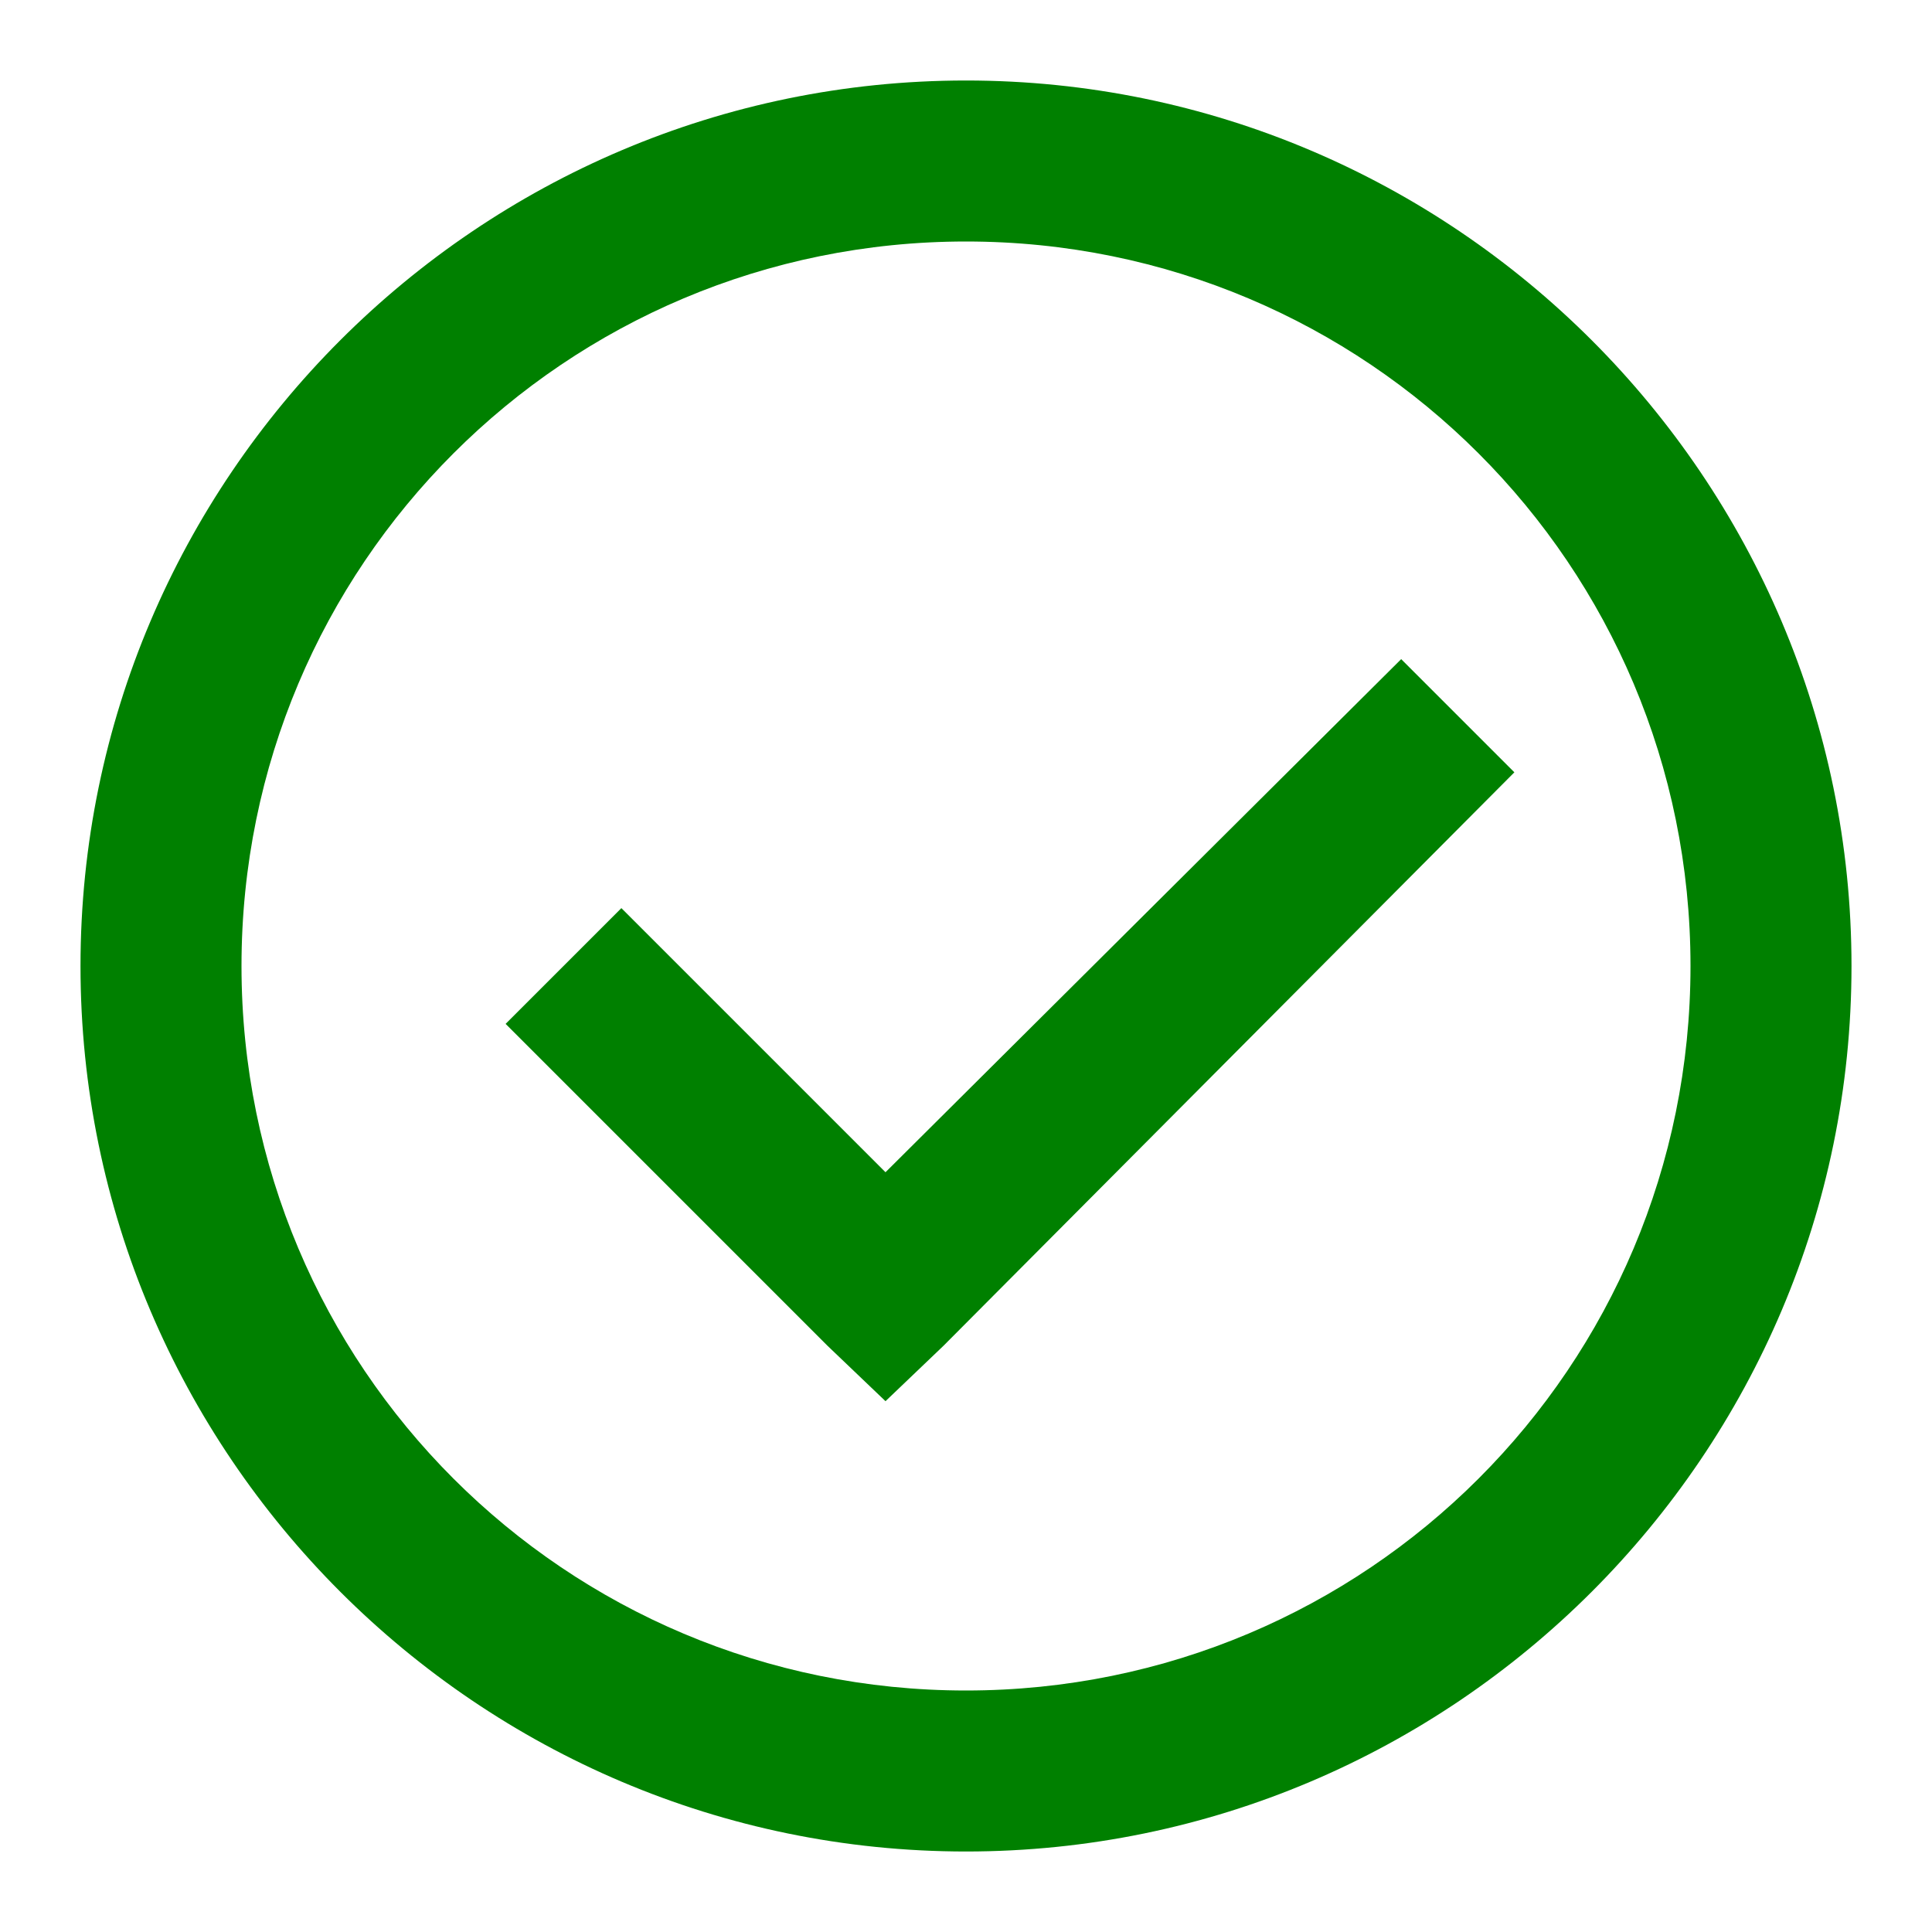
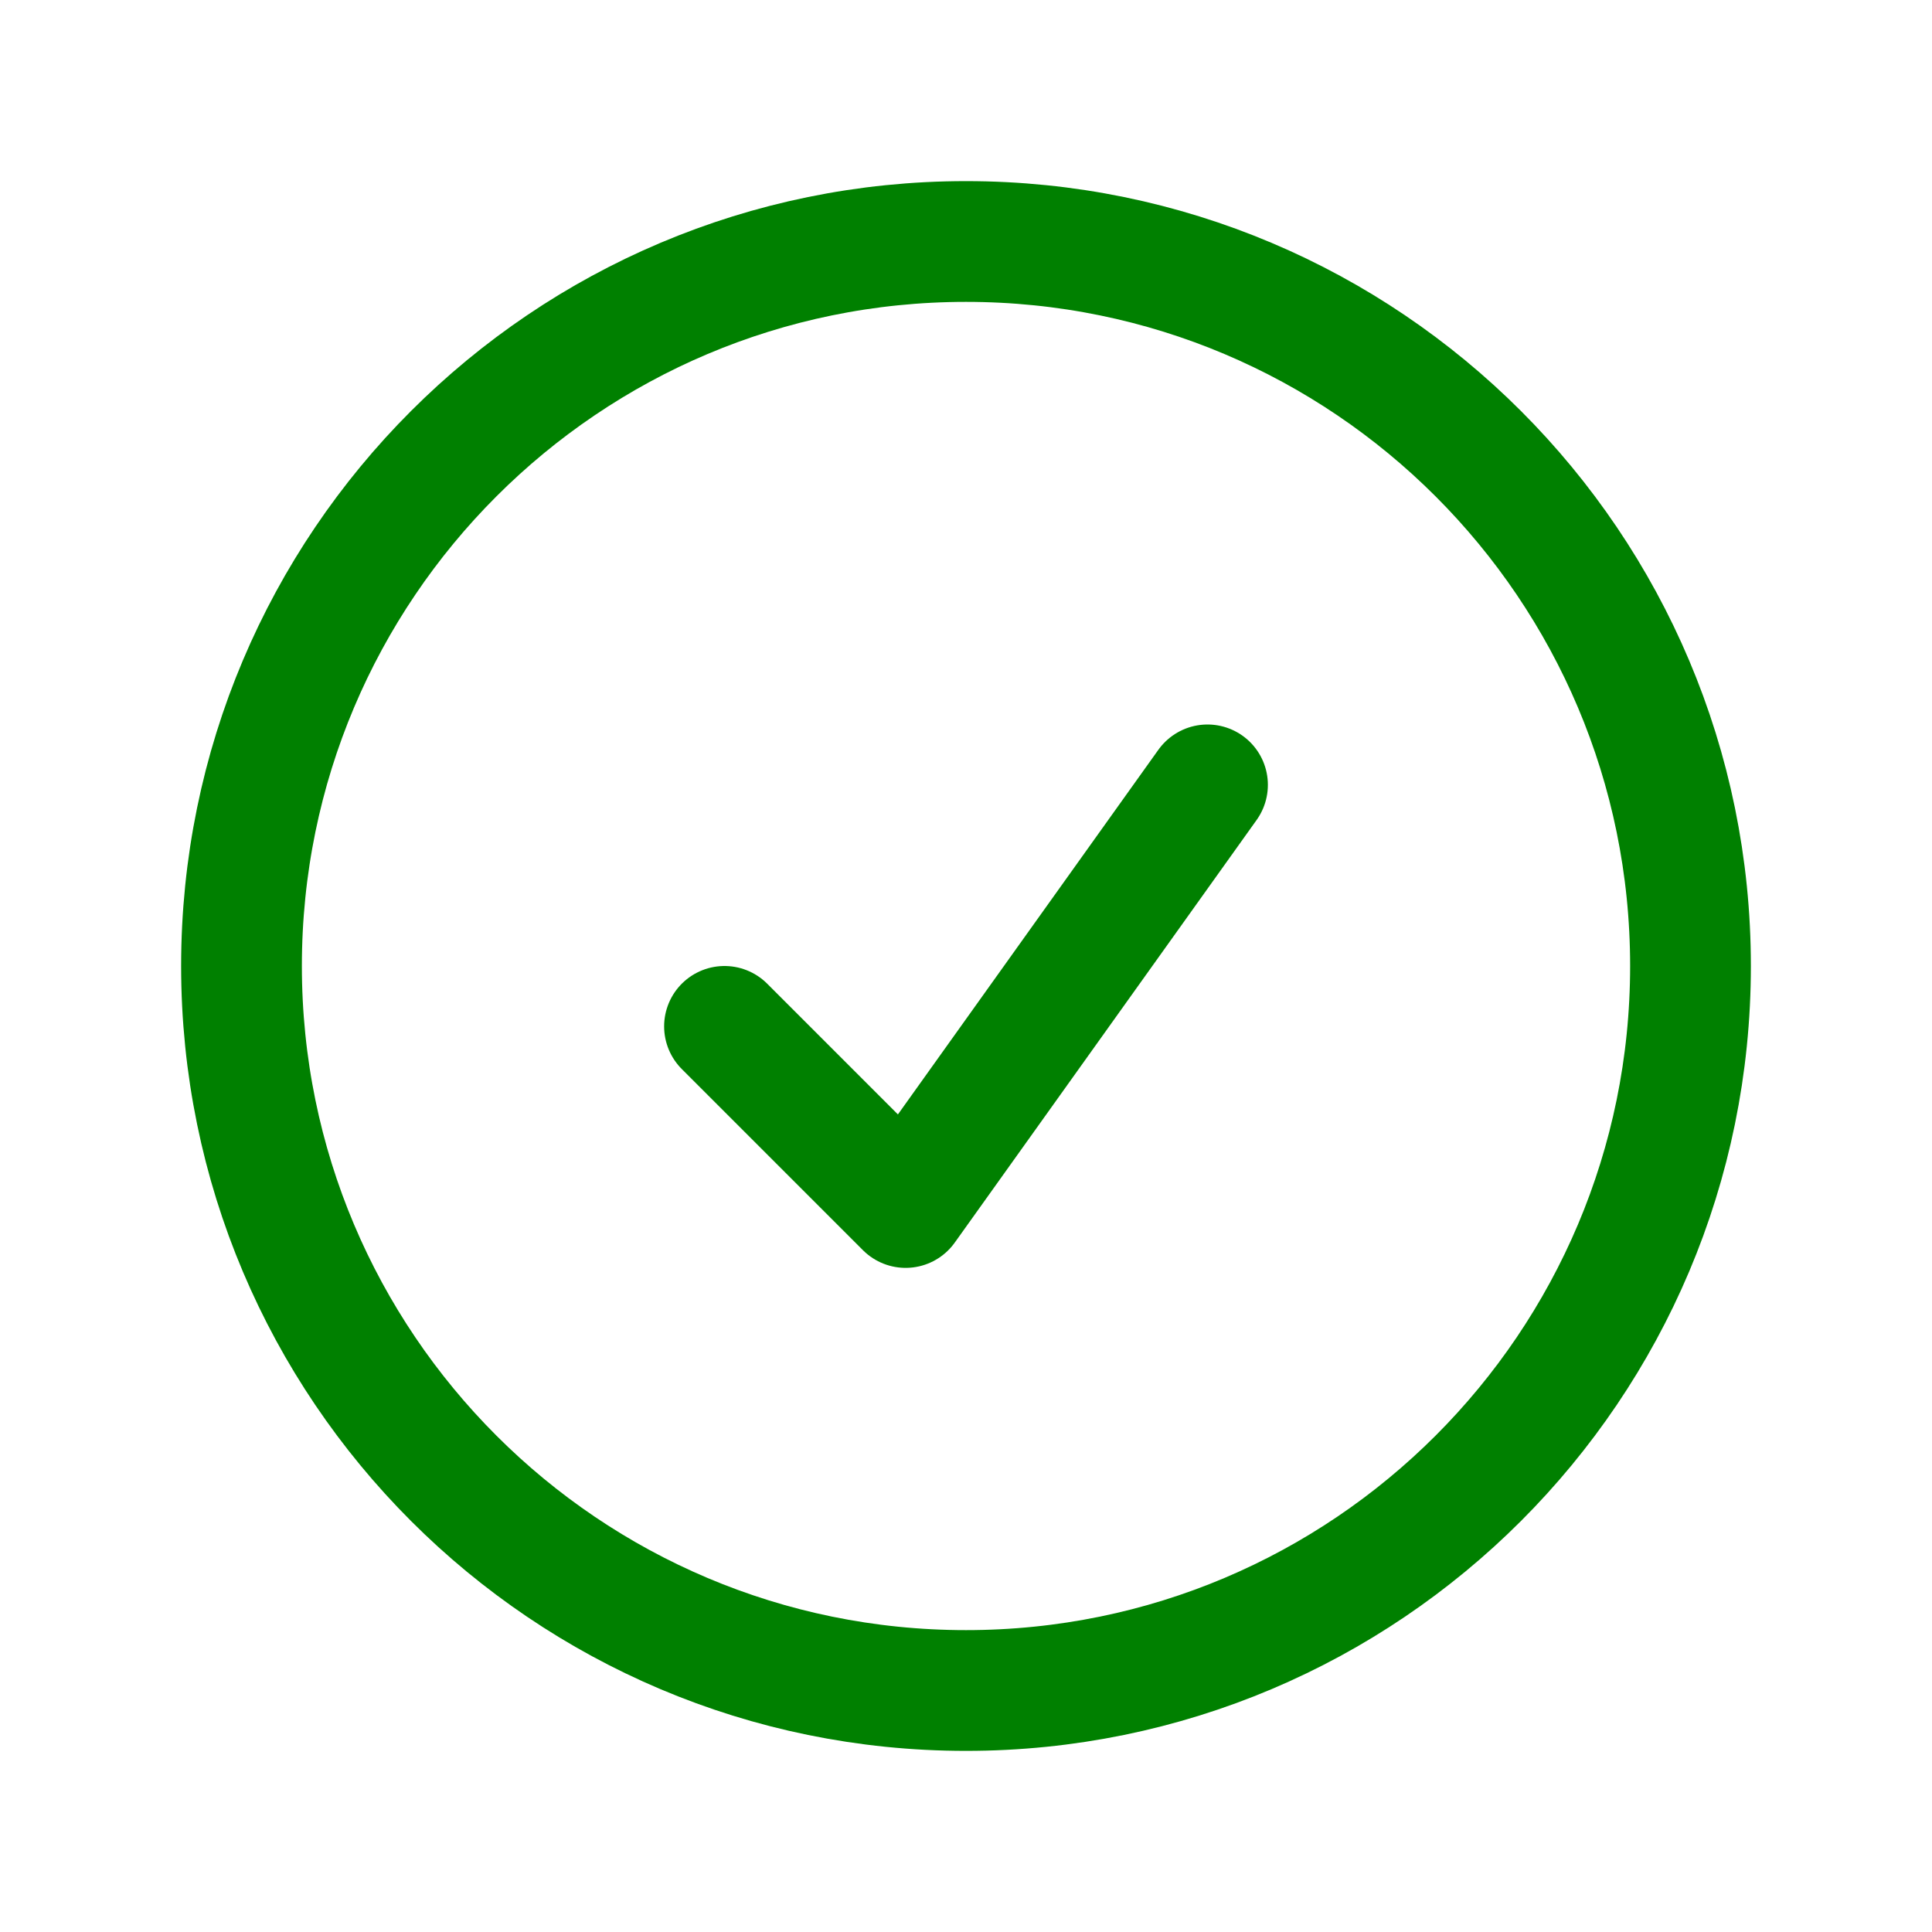
- <svg xmlns="http://www.w3.org/2000/svg" x="0px" y="0px" width="30" height="30" viewBox="0 0 24 24">
-   <path fill="#008000" d="M 12 1 C 5.938 1 1 5.938 1 12 C 1 18.062 5.938 23 12 23 C 18.062 23 23 18.062 23 12 C 23 5.938 18.062 1 12 1 Z M 12 3 C 16.98 3 21 7.02 21 12 C 21 16.98 16.98 21 12 21 C 7.02 21 3 16.98 3 12 C 3 7.02 7.02 3 12 3 Z M 17.406 8.188 L 11 14.562 L 7.719 11.281 L 6.281 12.719 L 10.281 16.719 L 11 17.406 L 11.719 16.719 L 18.812 9.594 Z" />
+ <svg xmlns="http://www.w3.org/2000/svg" fill="none" width="30" height="30" viewBox="0 0 24 24" stroke-width="1.5" stroke="#008000" class="w-6 h-6">
+   <path stroke-linecap="round" stroke-linejoin="round" d="M9 12.75L11.25 15 15 9.75M21 12a9 9 0 11-18 0 9 9 0 0118 0z" />
</svg>
